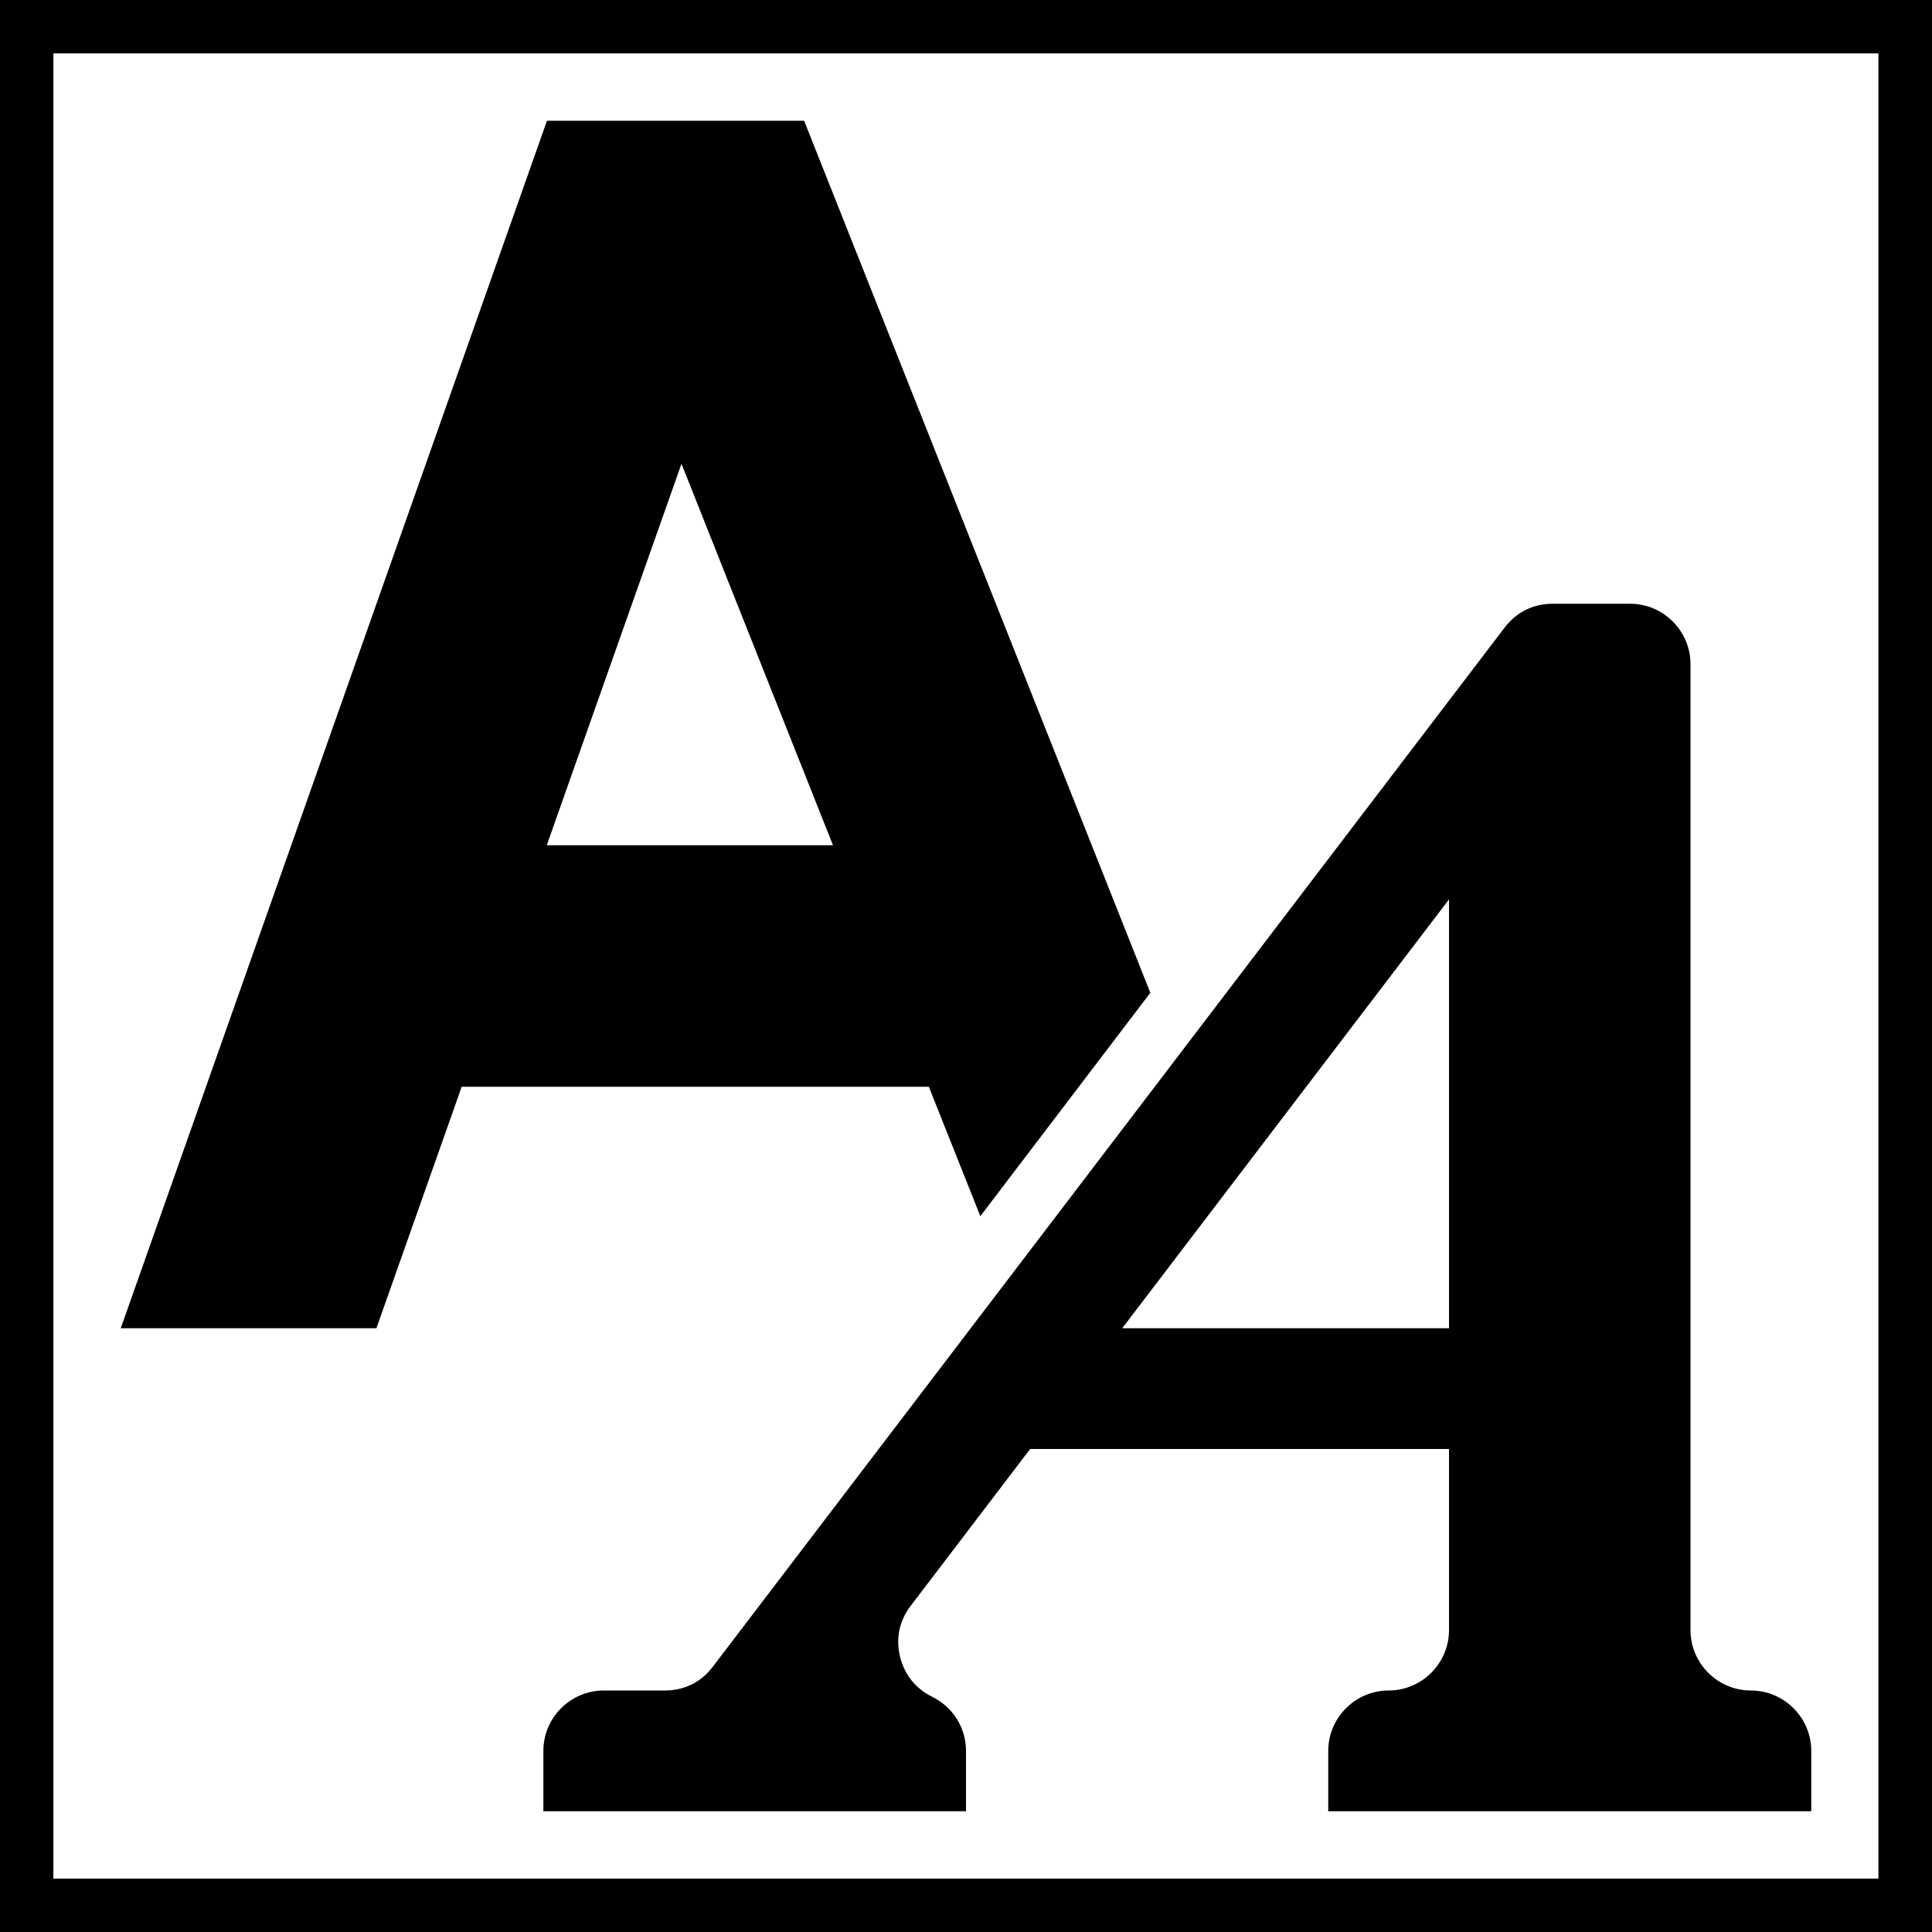
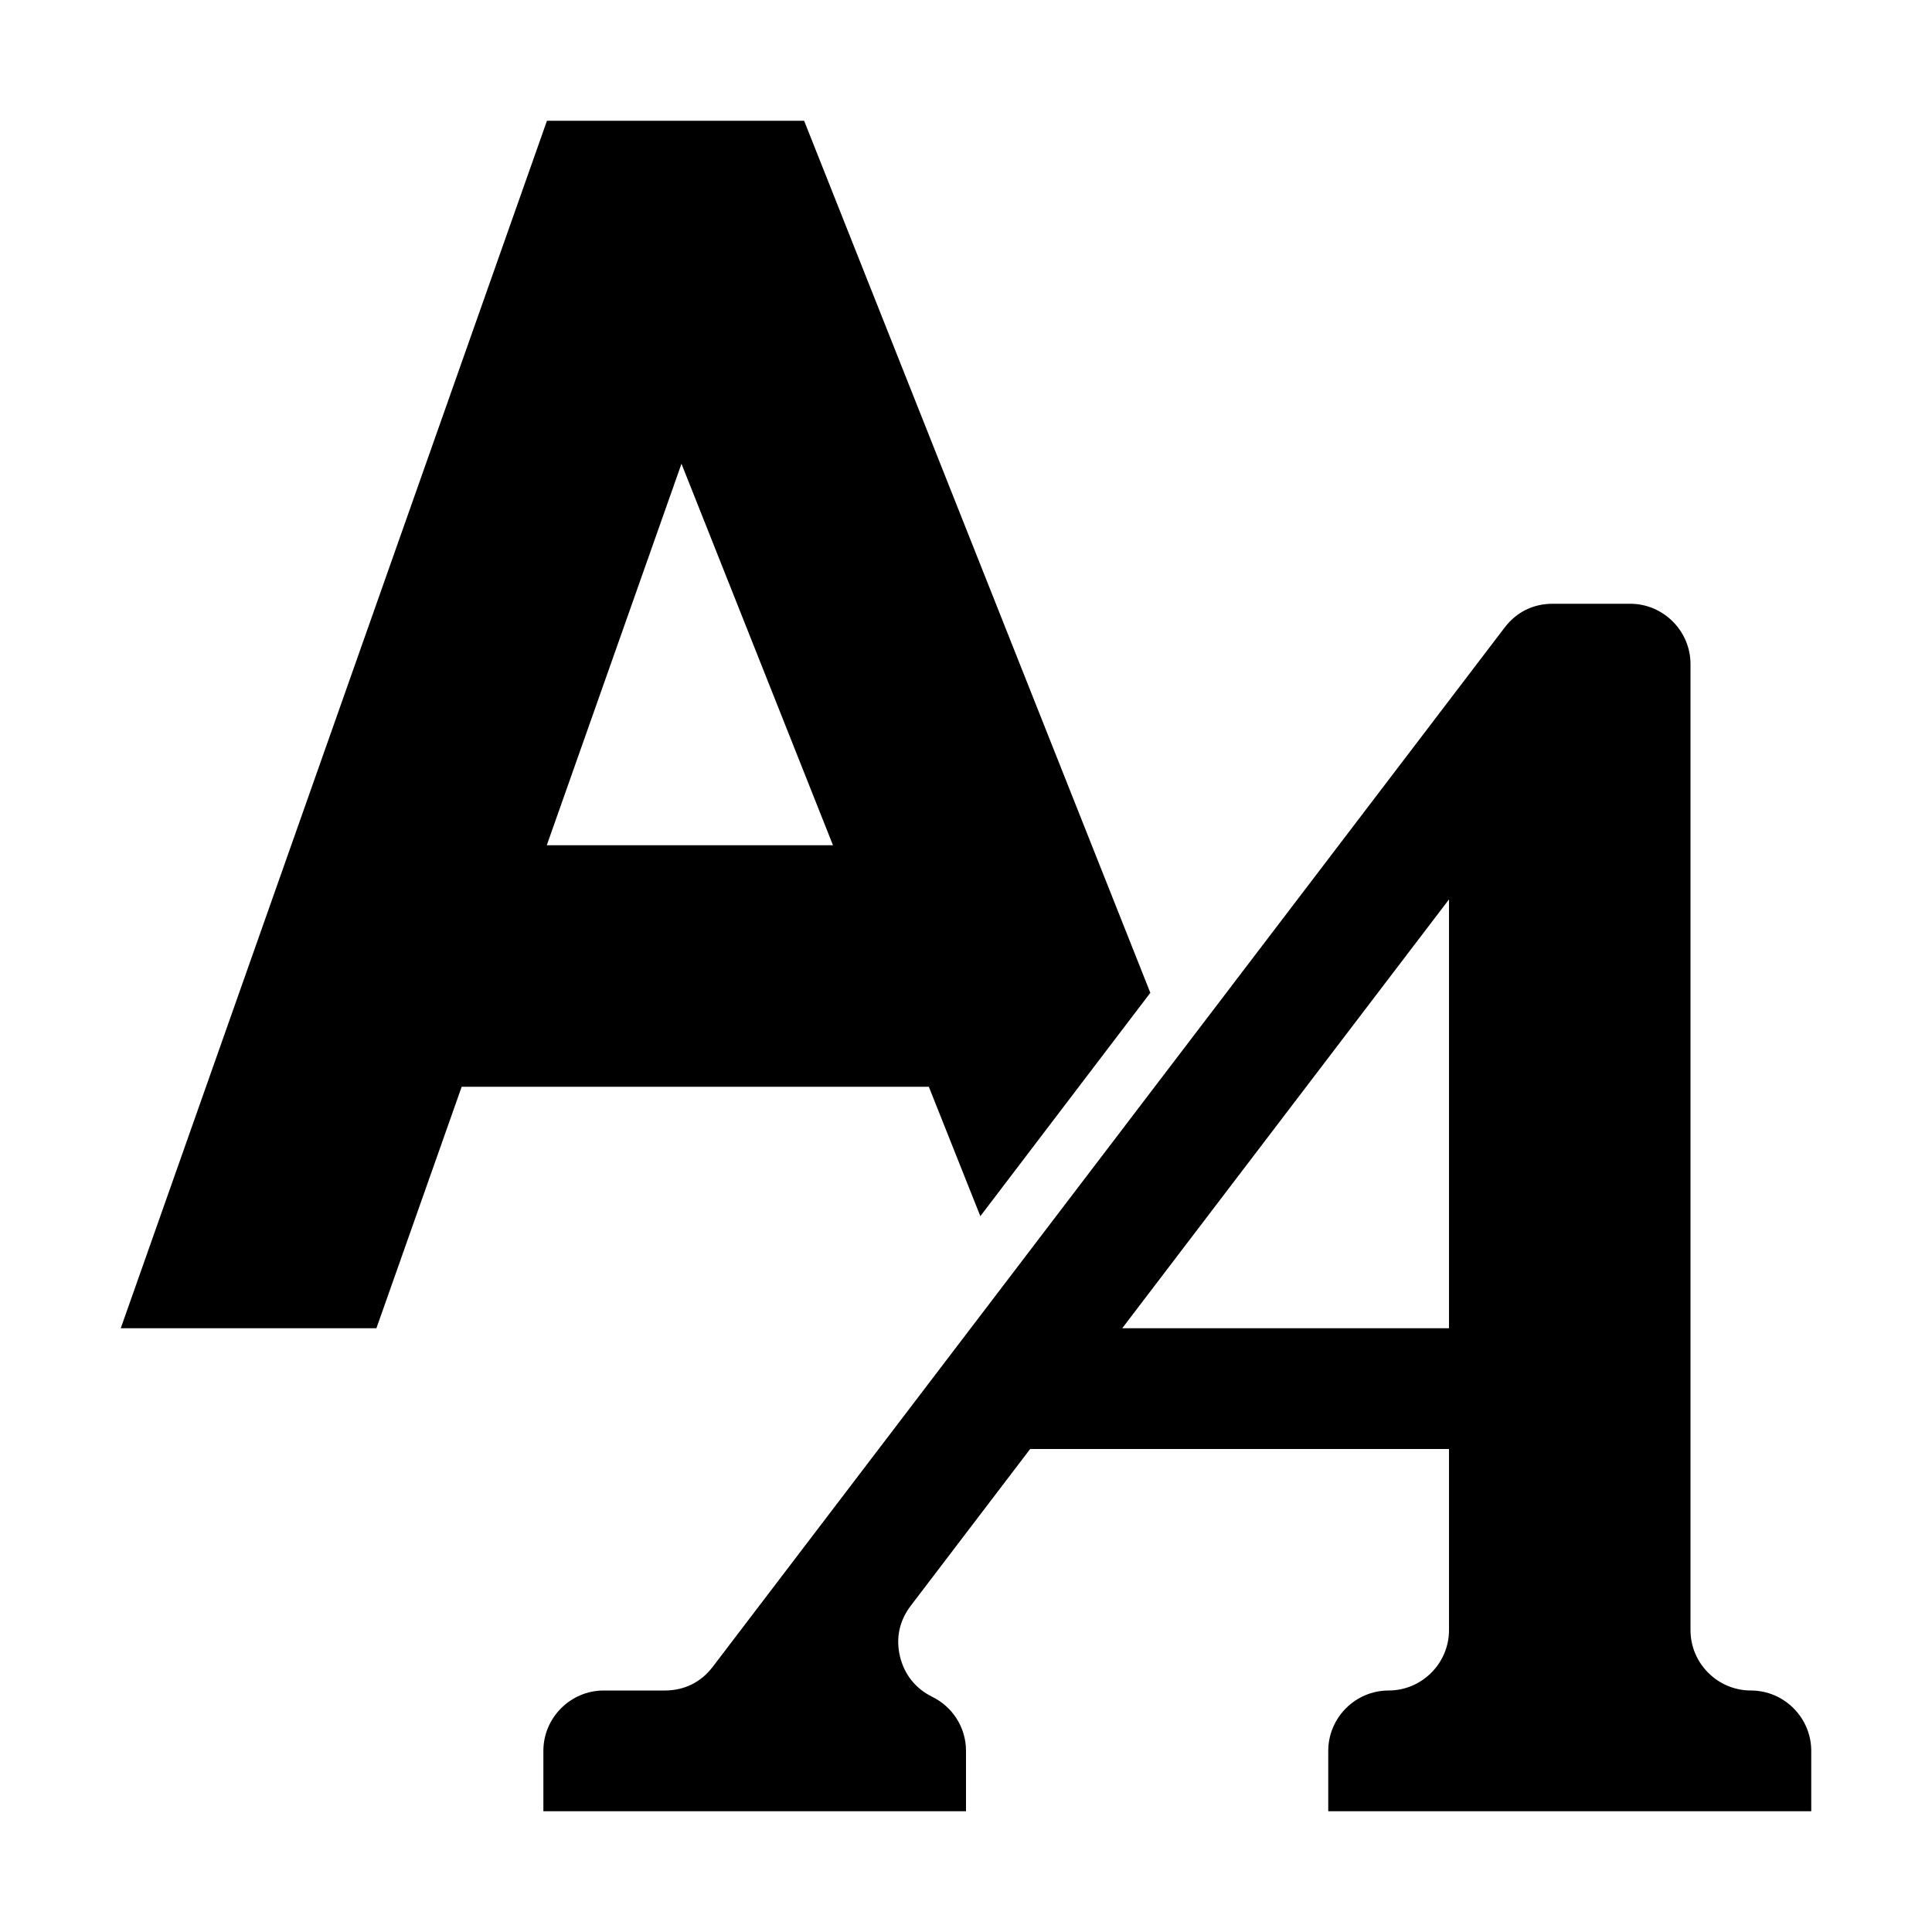
<svg xmlns="http://www.w3.org/2000/svg" version="1.1" id="Layer_1" text-rendering="geometricPrecision" shape-rendering="geometricPrecision" image-rendering="optimizeQuality" x="0px" y="0px" width="1024px" height="1024px" viewBox="0 0 1024 1024" style="enable-background:new 0 0 1024 1024;" xml:space="preserve">
  <path id="curve1" d="M64,704L289.9,64h136.3l183.5,462.2l-90.1,118.4L492.3,576H244.7l-45.2,128H64z M441.5,448  l-80.3-202.2L289.8,448H441.5z" />
  <path id="curve0" d="M594.8,704H768V476.7L594.8,704z M736,896L736,896c17.6,0,32-14.4,32-32v-96H546l-63.3,83.1  c-6,7.9-8,17.1-5.7,26.8c2.3,9.6,8.2,17,17,21.4c10.7,5.2,18,16.1,18,28.7v32H288v-32c0-17.6,14.4-32,32-32h32.4  c10.3,0,19.2-4.4,25.4-12.6l419.7-550.8c6.3-8.2,15.1-12.6,25.5-12.6h41c17.6,0,32,14.4,32,32v512c0,17.6,14.4,32,32,32l0,0  c17.6,0,32,14.4,32,32v32H704v-32C704,910.4,718.4,896,736,896z" />
-   <path d="M0,0v1024h1024V0H0z M995.7,995.7H28.3V28.3h967.3V995.7z" />
</svg>
